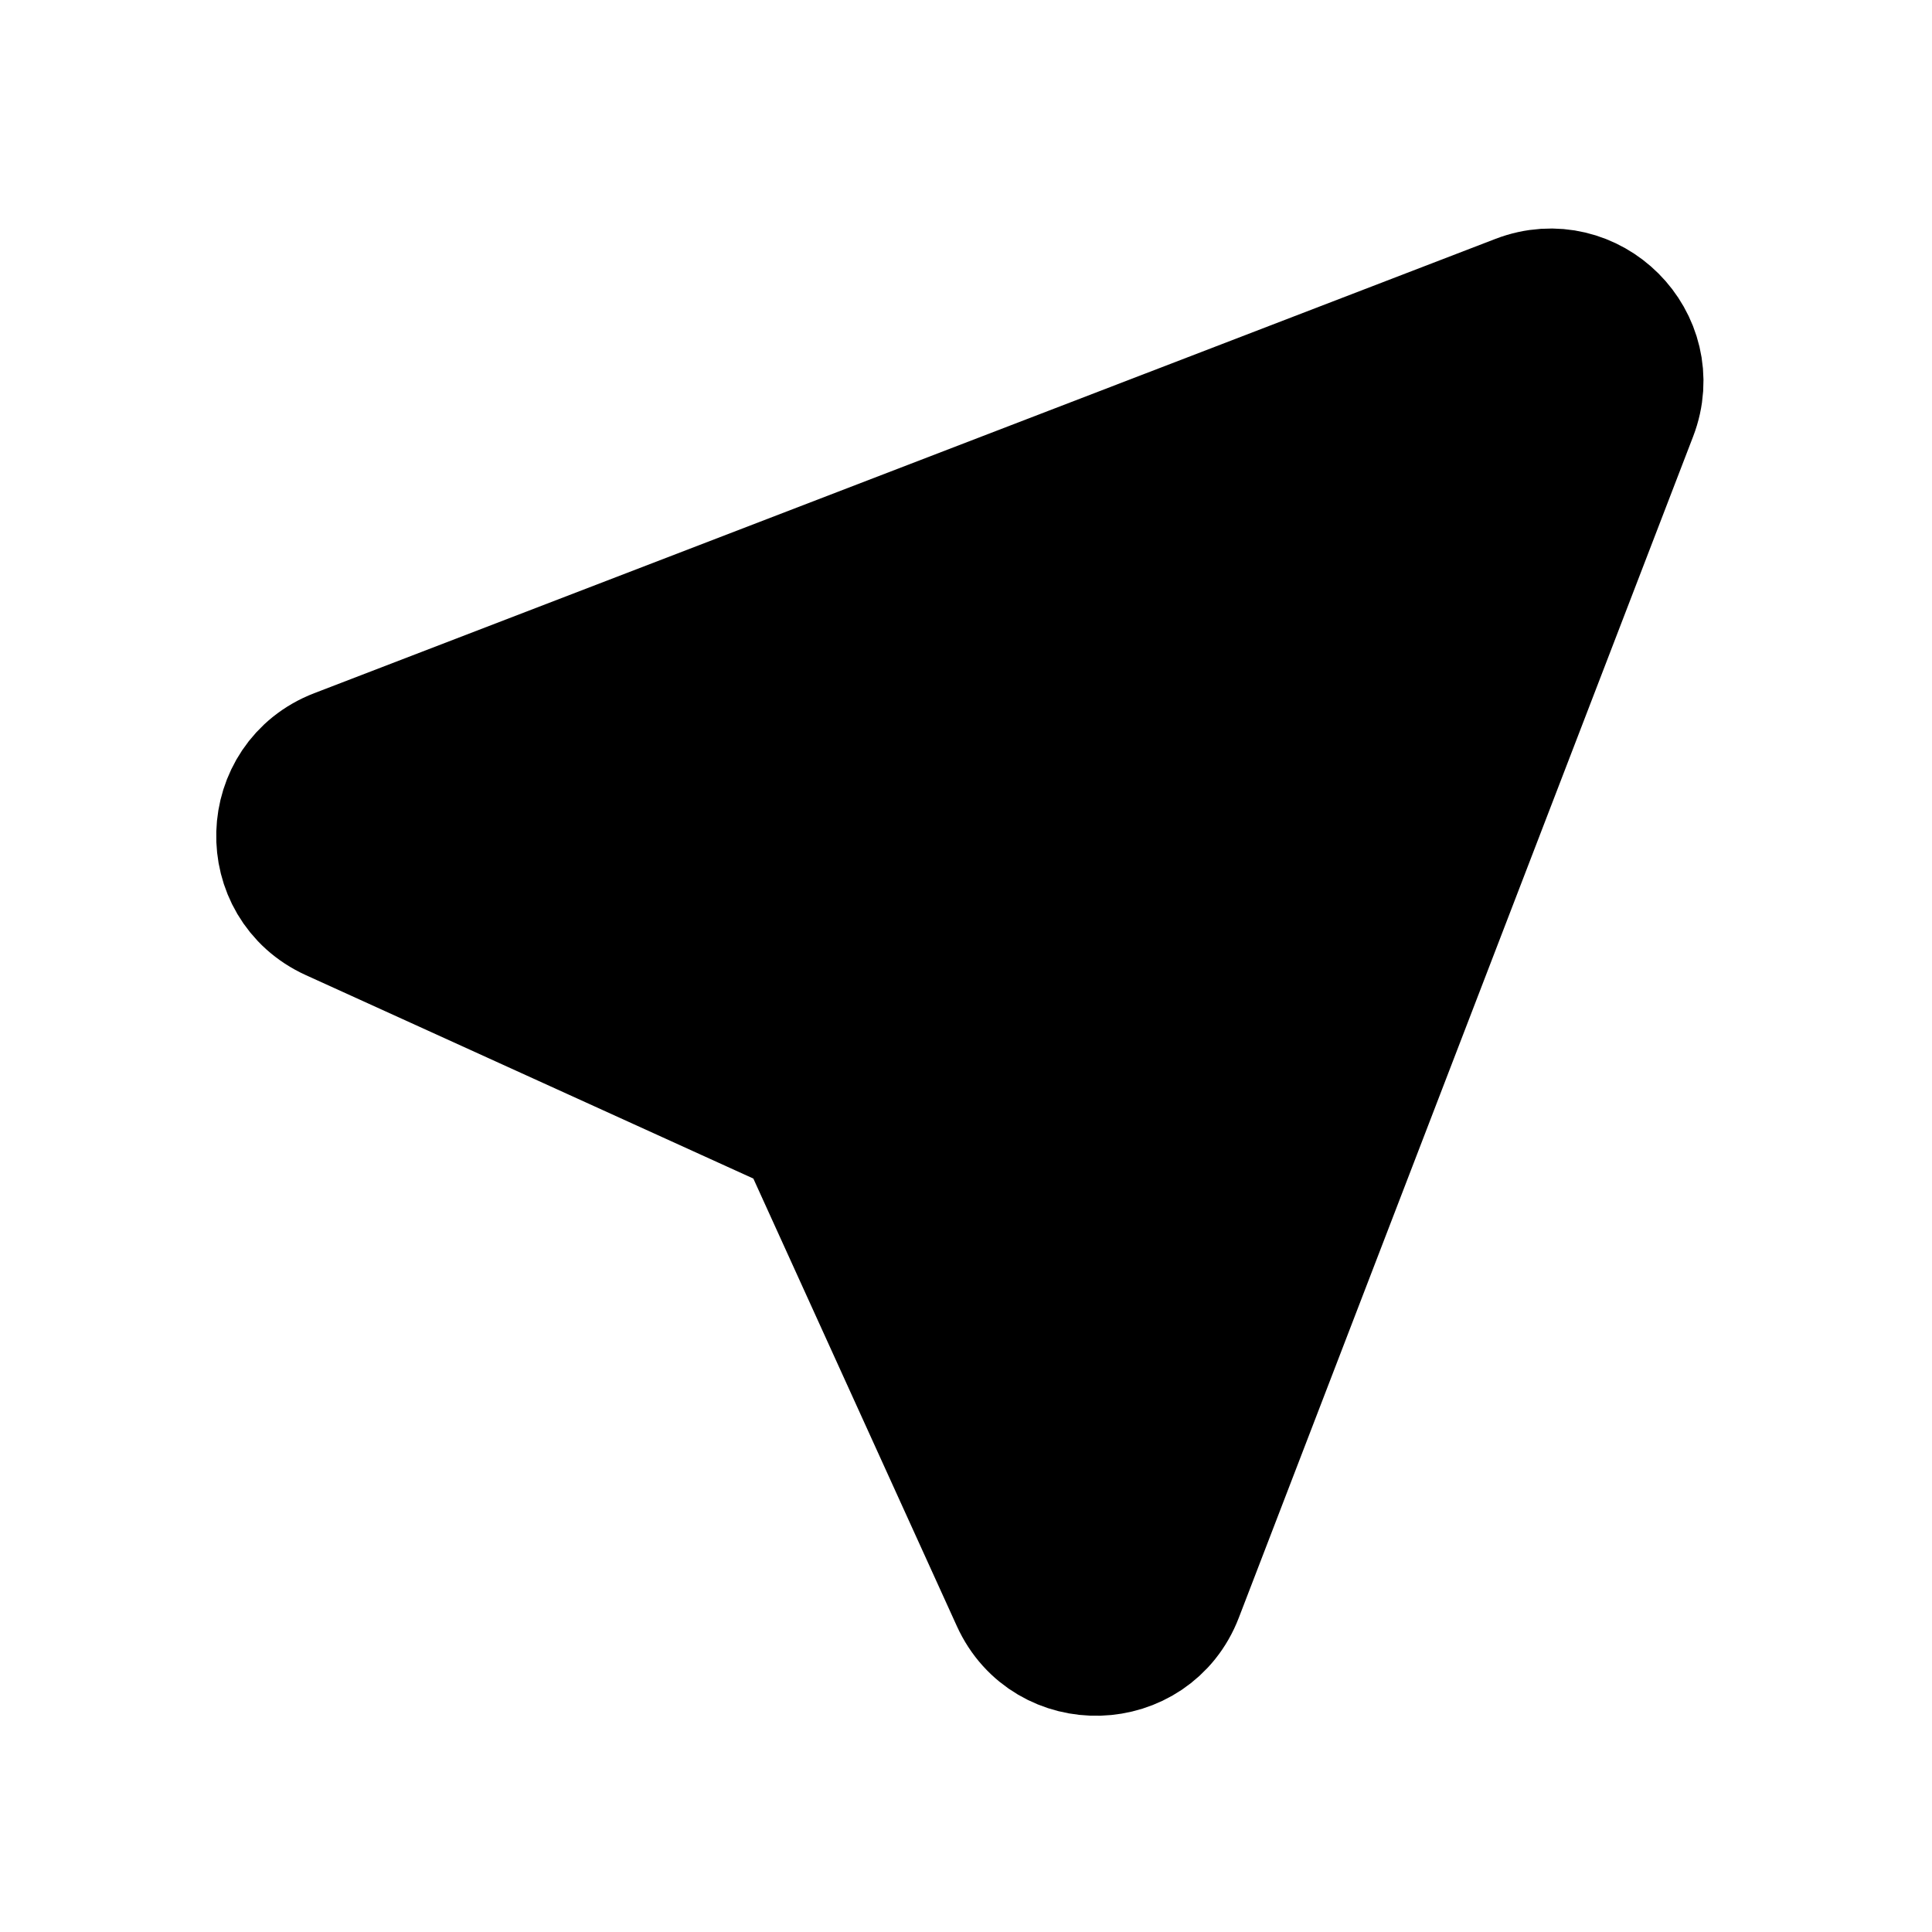
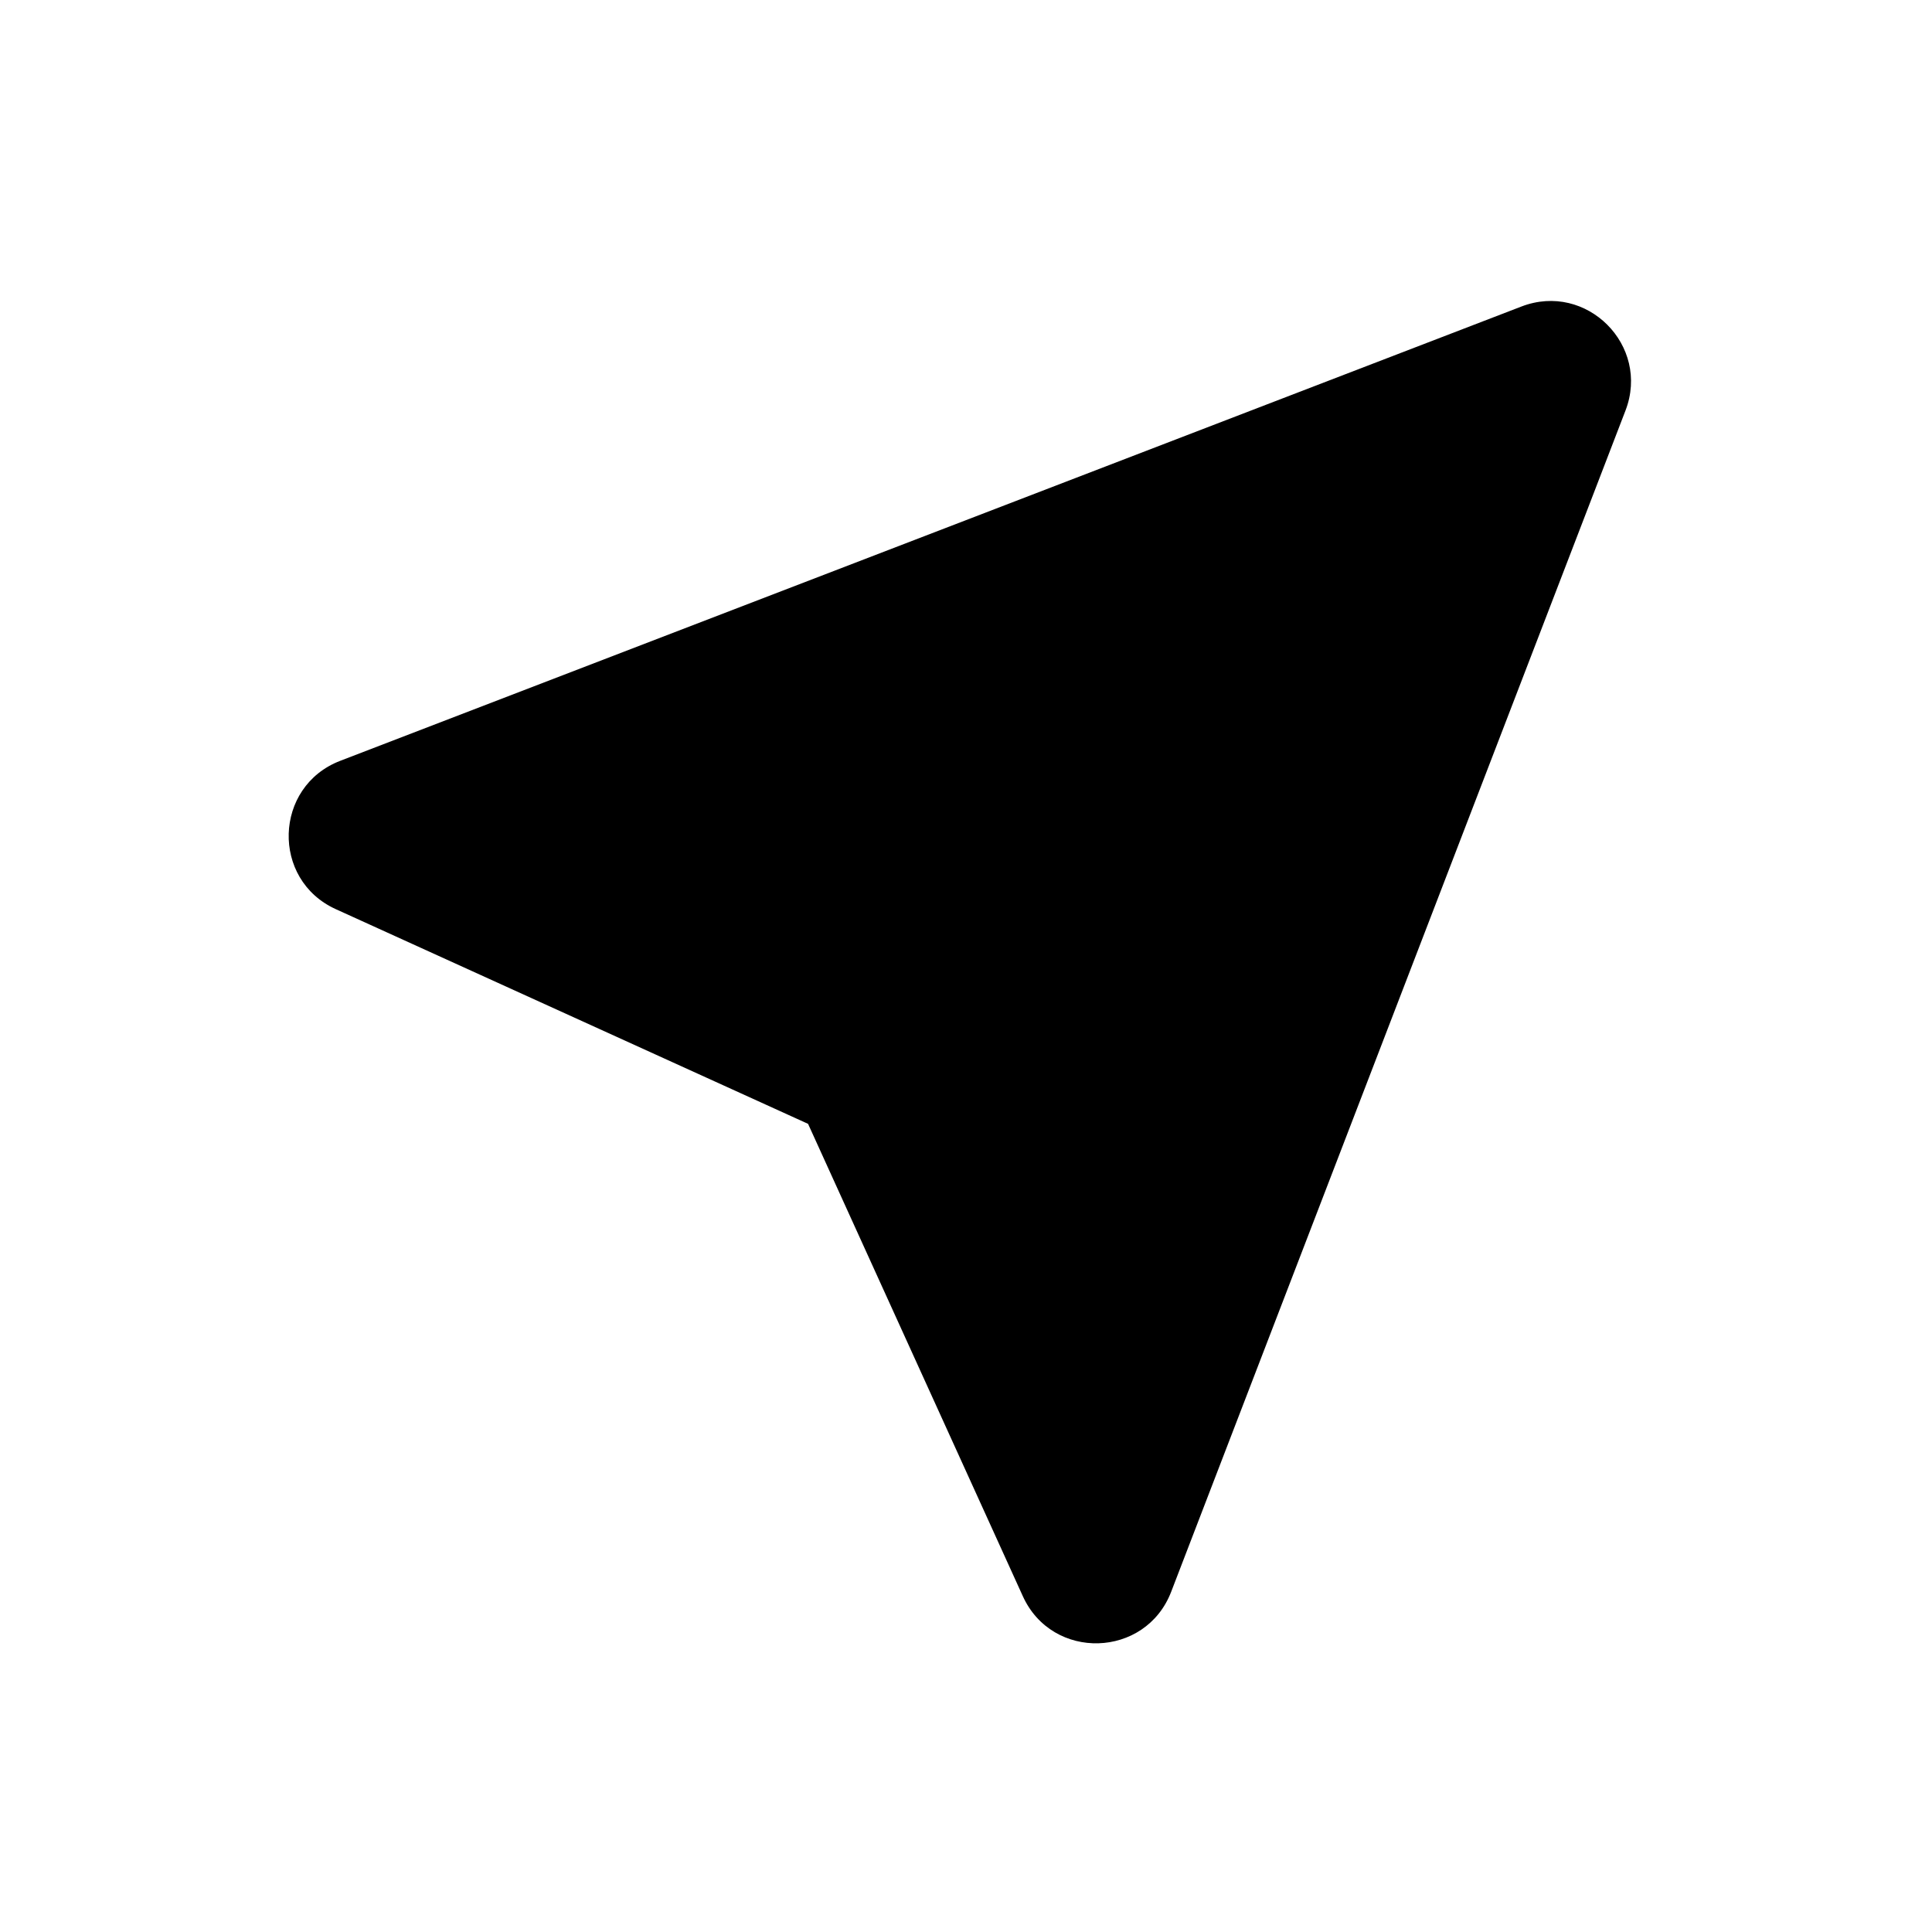
- <svg xmlns="http://www.w3.org/2000/svg" id="share" width="20" height="20" viewBox="0 0 20 20" fill="currentcolor">
-   <path d="M8.365 11.634L3.477 9.412C2.804 9.107 2.833 8.141 3.522 7.876L15.75 3.173C16.424 2.914 17.086 3.576 16.827 4.25L12.124 16.478C11.859 17.167 10.893 17.196 10.588 16.523L8.365 11.634Z" stroke="currentcolor" stroke-width="1.5" stroke-linecap="round" stroke-linejoin="round" />
-   <path d="M8.365 11.634L12.019 7.981" stroke="currentcolor" stroke-width="1.5" stroke-linecap="round" stroke-linejoin="round" />
+ <svg xmlns="http://www.w3.org/2000/svg" id="share" width="20" height="20" viewBox="0 0 20 20">
+   <path d="M8.365 11.634L3.477 9.412C2.804 9.107 2.833 8.141 3.522 7.876L15.75 3.173C16.424 2.914 17.086 3.576 16.827 4.25L12.124 16.478C11.859 17.167 10.893 17.196 10.588 16.523L8.365 11.634Z" stroke-width="1.5" stroke-linecap="round" stroke-linejoin="round" />
+   <path d="M8.365 11.634L12.019 7.981" stroke-width="1.5" stroke-linecap="round" stroke-linejoin="round" />
</svg>
